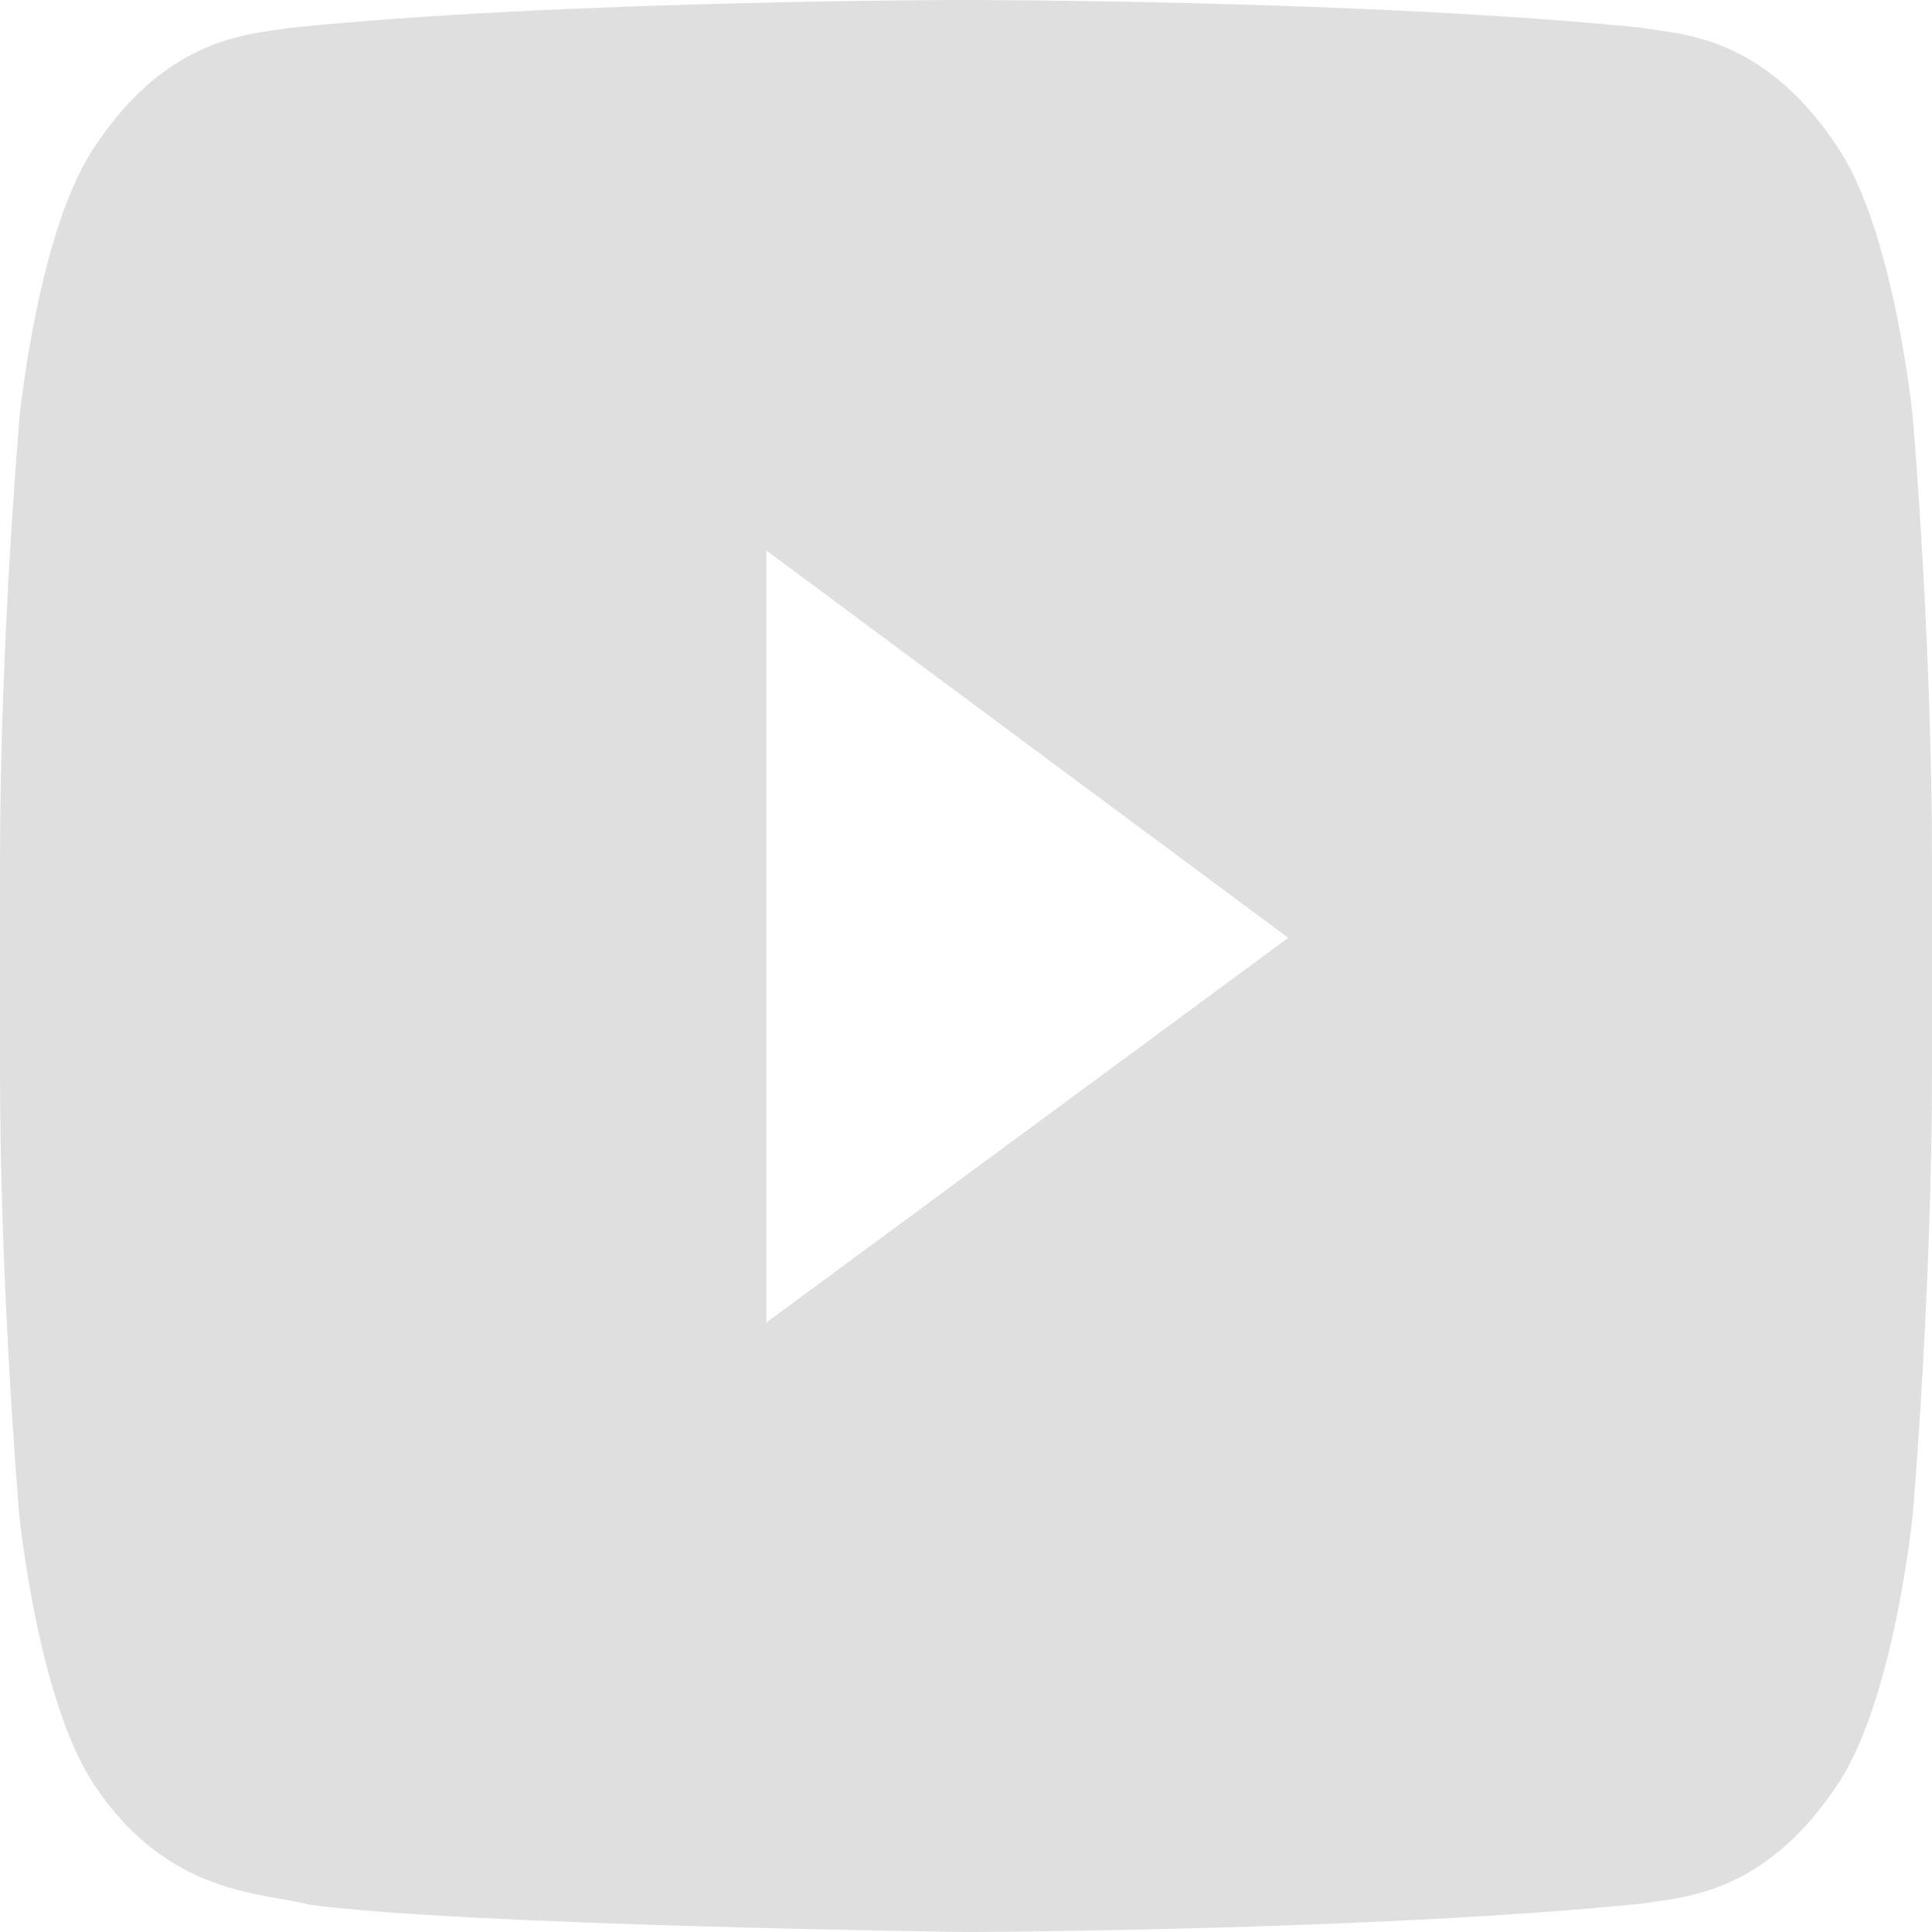
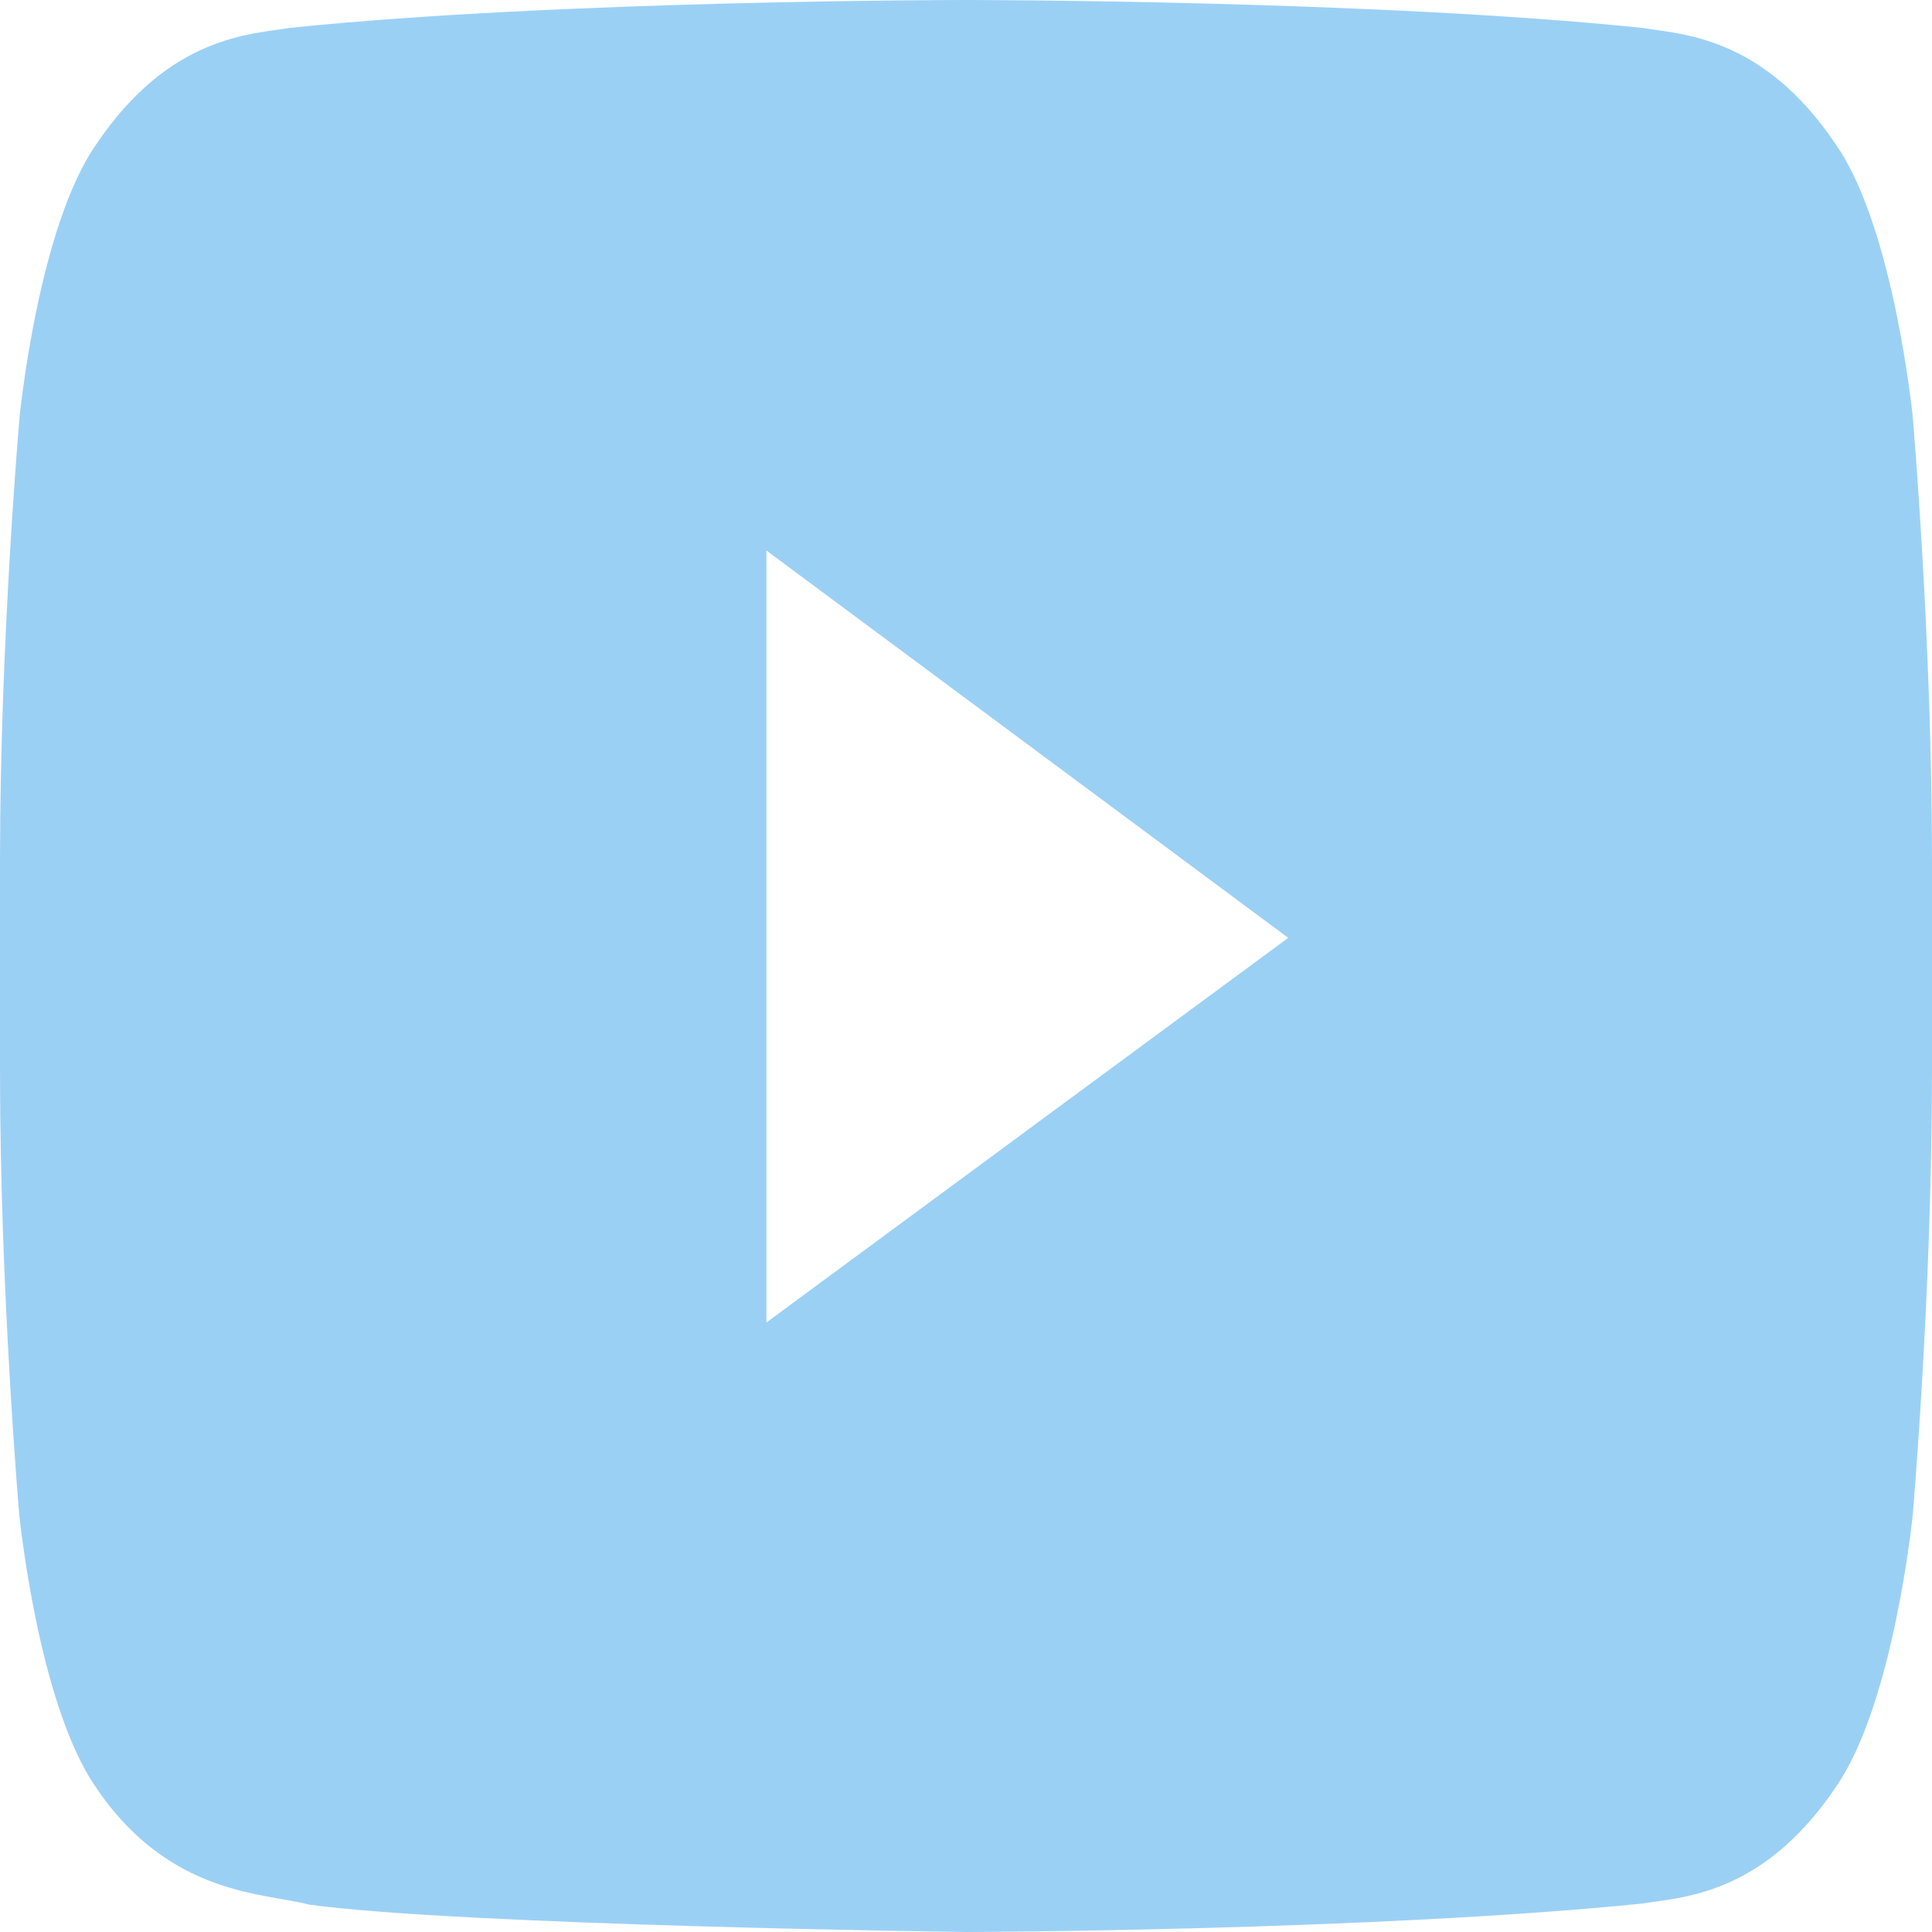
<svg xmlns="http://www.w3.org/2000/svg" width="28" height="28" viewBox="0 0 28 28" fill="none">
-   <path d="M27.721 6.042C27.721 6.042 27.448 3.297 26.605 2.092C25.539 0.505 24.347 0.498 23.8 0.404C19.884 -2.43386e-07 14.005 0 14.005 0H13.995C13.995 0 8.116 -2.43386e-07 4.2 0.404C3.653 0.498 2.461 0.505 1.395 2.092C0.552 3.297 0.284 6.042 0.284 6.042C0.284 6.042 0 9.269 0 12.488V15.505C0 18.724 0.279 21.951 0.279 21.951C0.279 21.951 0.552 24.695 1.389 25.901C2.455 27.487 3.855 27.432 4.479 27.603C6.721 27.907 14 28 14 28C14 28 19.884 27.984 23.8 27.588C24.347 27.495 25.539 27.487 26.605 25.901C27.448 24.695 27.721 21.951 27.721 21.951C27.721 21.951 28 18.732 28 15.505V12.488C28 9.269 27.721 6.042 27.721 6.042ZM11.107 19.167V7.978L18.67 13.592L11.107 19.167Z" fill="#DFDFDF" />
+   <path d="M27.721 6.042C27.721 6.042 27.448 3.297 26.605 2.092C25.539 0.505 24.347 0.498 23.8 0.404C19.884 -2.43386e-07 14.005 0 14.005 0H13.995C13.995 0 8.116 -2.43386e-07 4.2 0.404C3.653 0.498 2.461 0.505 1.395 2.092C0.552 3.297 0.284 6.042 0.284 6.042C0.284 6.042 0 9.269 0 12.488V15.505C0 18.724 0.279 21.951 0.279 21.951C0.279 21.951 0.552 24.695 1.389 25.901C2.455 27.487 3.855 27.432 4.479 27.603C6.721 27.907 14 28 14 28C14 28 19.884 27.984 23.8 27.588C24.347 27.495 25.539 27.487 26.605 25.901C27.448 24.695 27.721 21.951 27.721 21.951C27.721 21.951 28 18.732 28 15.505V12.488C28 9.269 27.721 6.042 27.721 6.042ZM11.107 19.167V7.978L18.67 13.592L11.107 19.167Z" fill="#9BD0F5" />
</svg>
